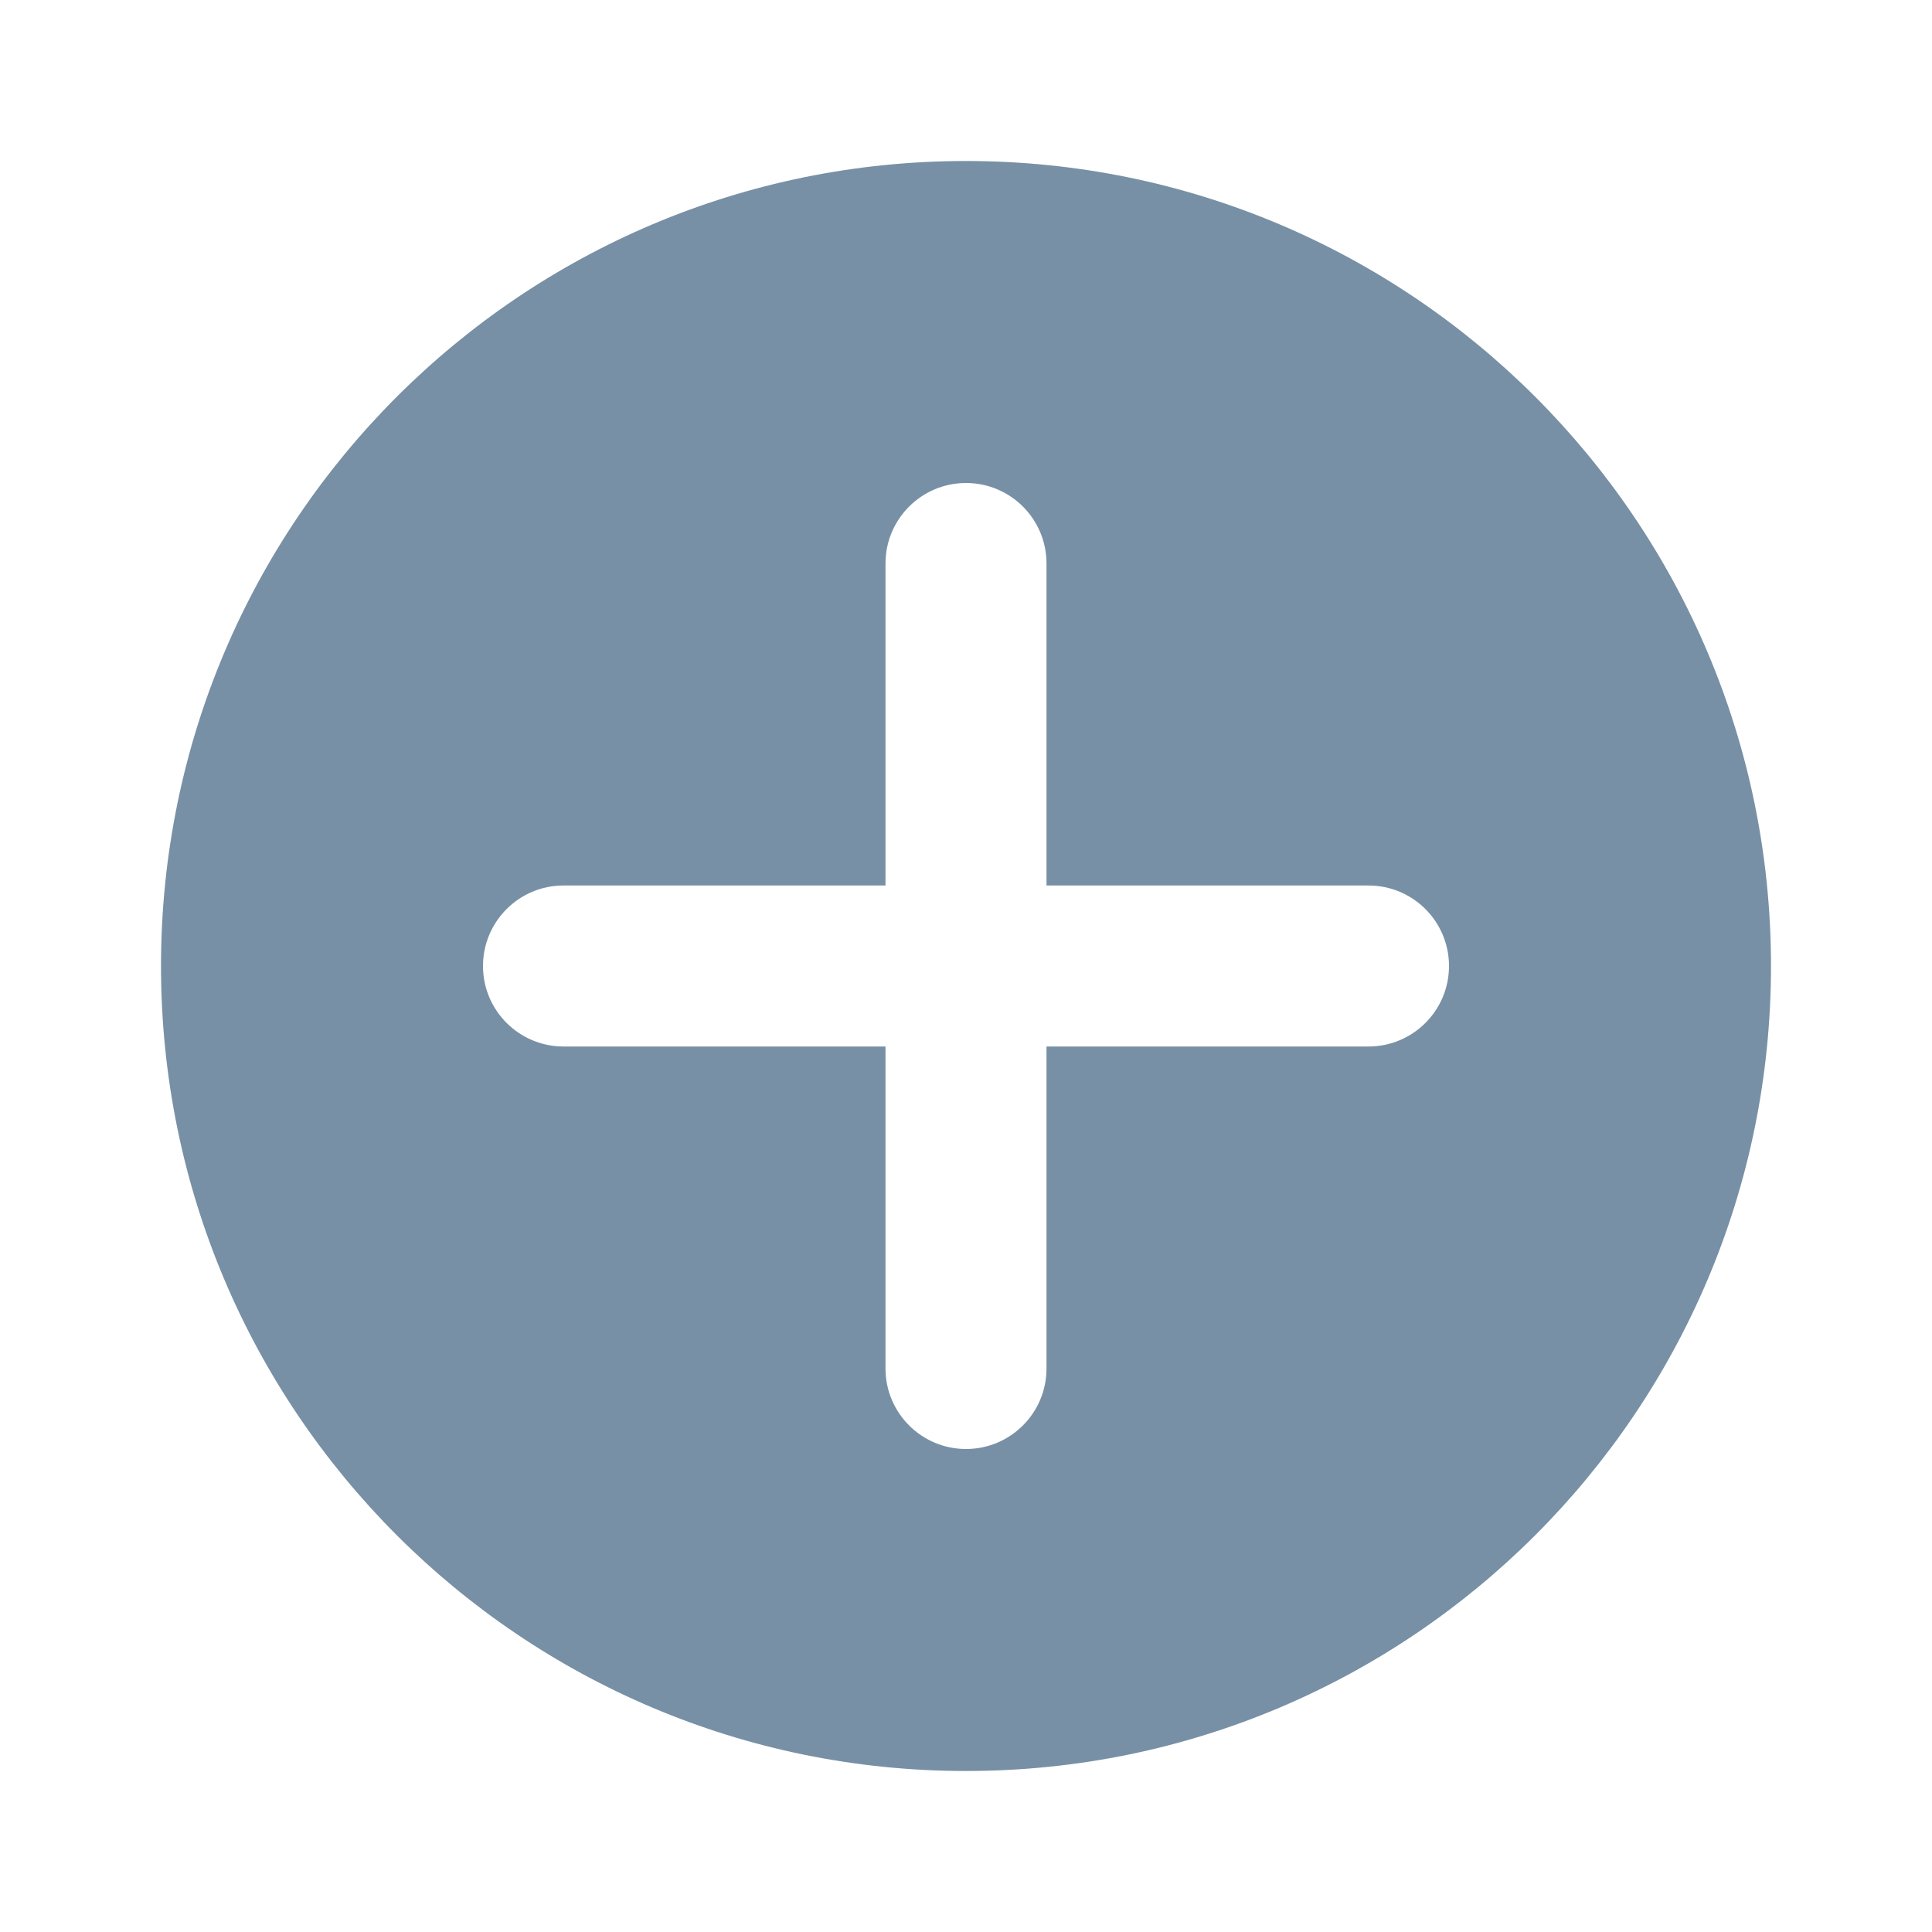
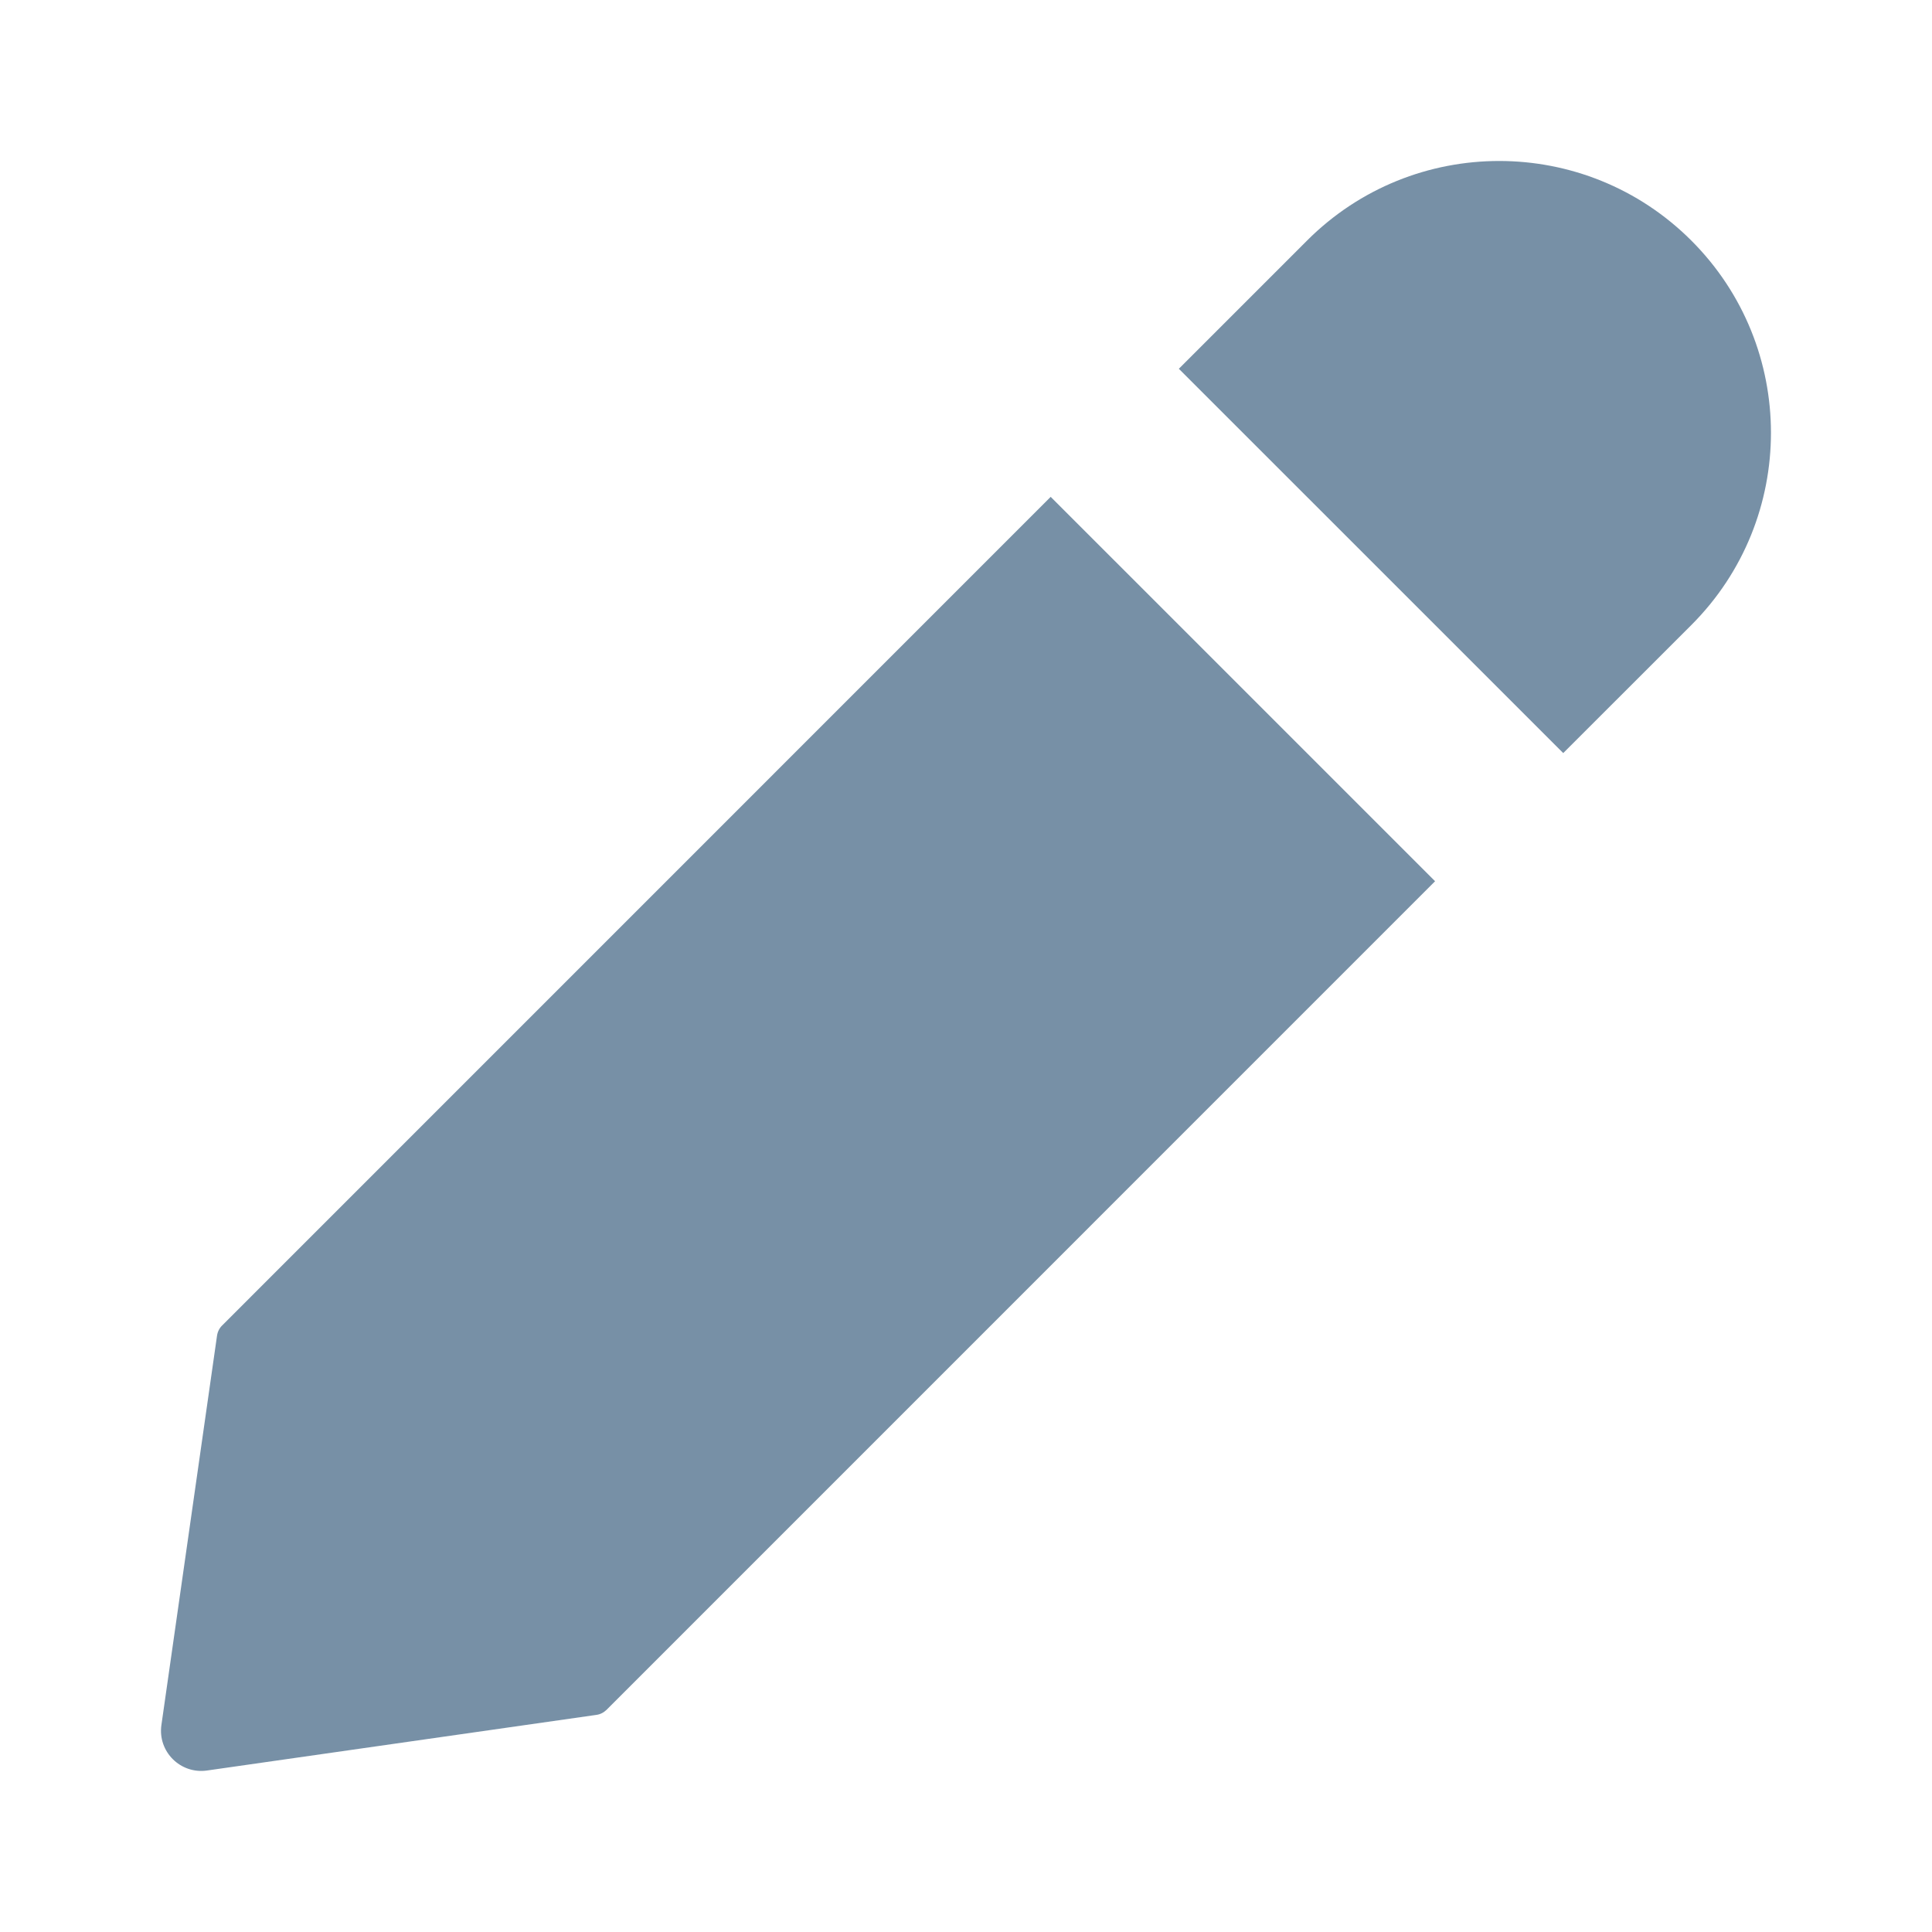
<svg xmlns="http://www.w3.org/2000/svg" width="24" height="24" viewBox="0 0 24 24" fill="#7790A6">
-   <path fill-rule="evenodd" clip-rule="evenodd" d="M12 22C17.523 22 22 17.523 22 12C22 6.477 17.523 2 12 2C6.477 2 2 6.477 2 12C2 17.523 6.477 22 12 22ZM17 11C17.553 11 18 11.448 18 12C18 12.552 17.553 13 17 13H13V17C13 17.552 12.553 18 12 18C11.448 18 11 17.552 11 17V13H7C6.448 13 6 12.552 6 12C6 11.448 6.448 11 7 11H11V7C11 6.448 11.448 6 12 6C12.553 6 13 6.448 13 7V11H17Z" />
+   <path fill-rule="evenodd" clip-rule="evenodd" d="M21.011 2.989C19.692 1.67 17.554 1.67 16.236 2.989L14.644 4.581L19.419 9.355L21.011 7.764C22.329 6.445 22.329 4.307 21.011 2.989ZM17.827 10.947L13.052 6.172L2.76 16.465C2.725 16.499 2.703 16.544 2.696 16.592L2.005 21.429C1.958 21.759 2.241 22.041 2.571 21.994L7.408 21.303C7.456 21.297 7.5 21.274 7.535 21.24L17.827 10.947Z" />
</svg>
